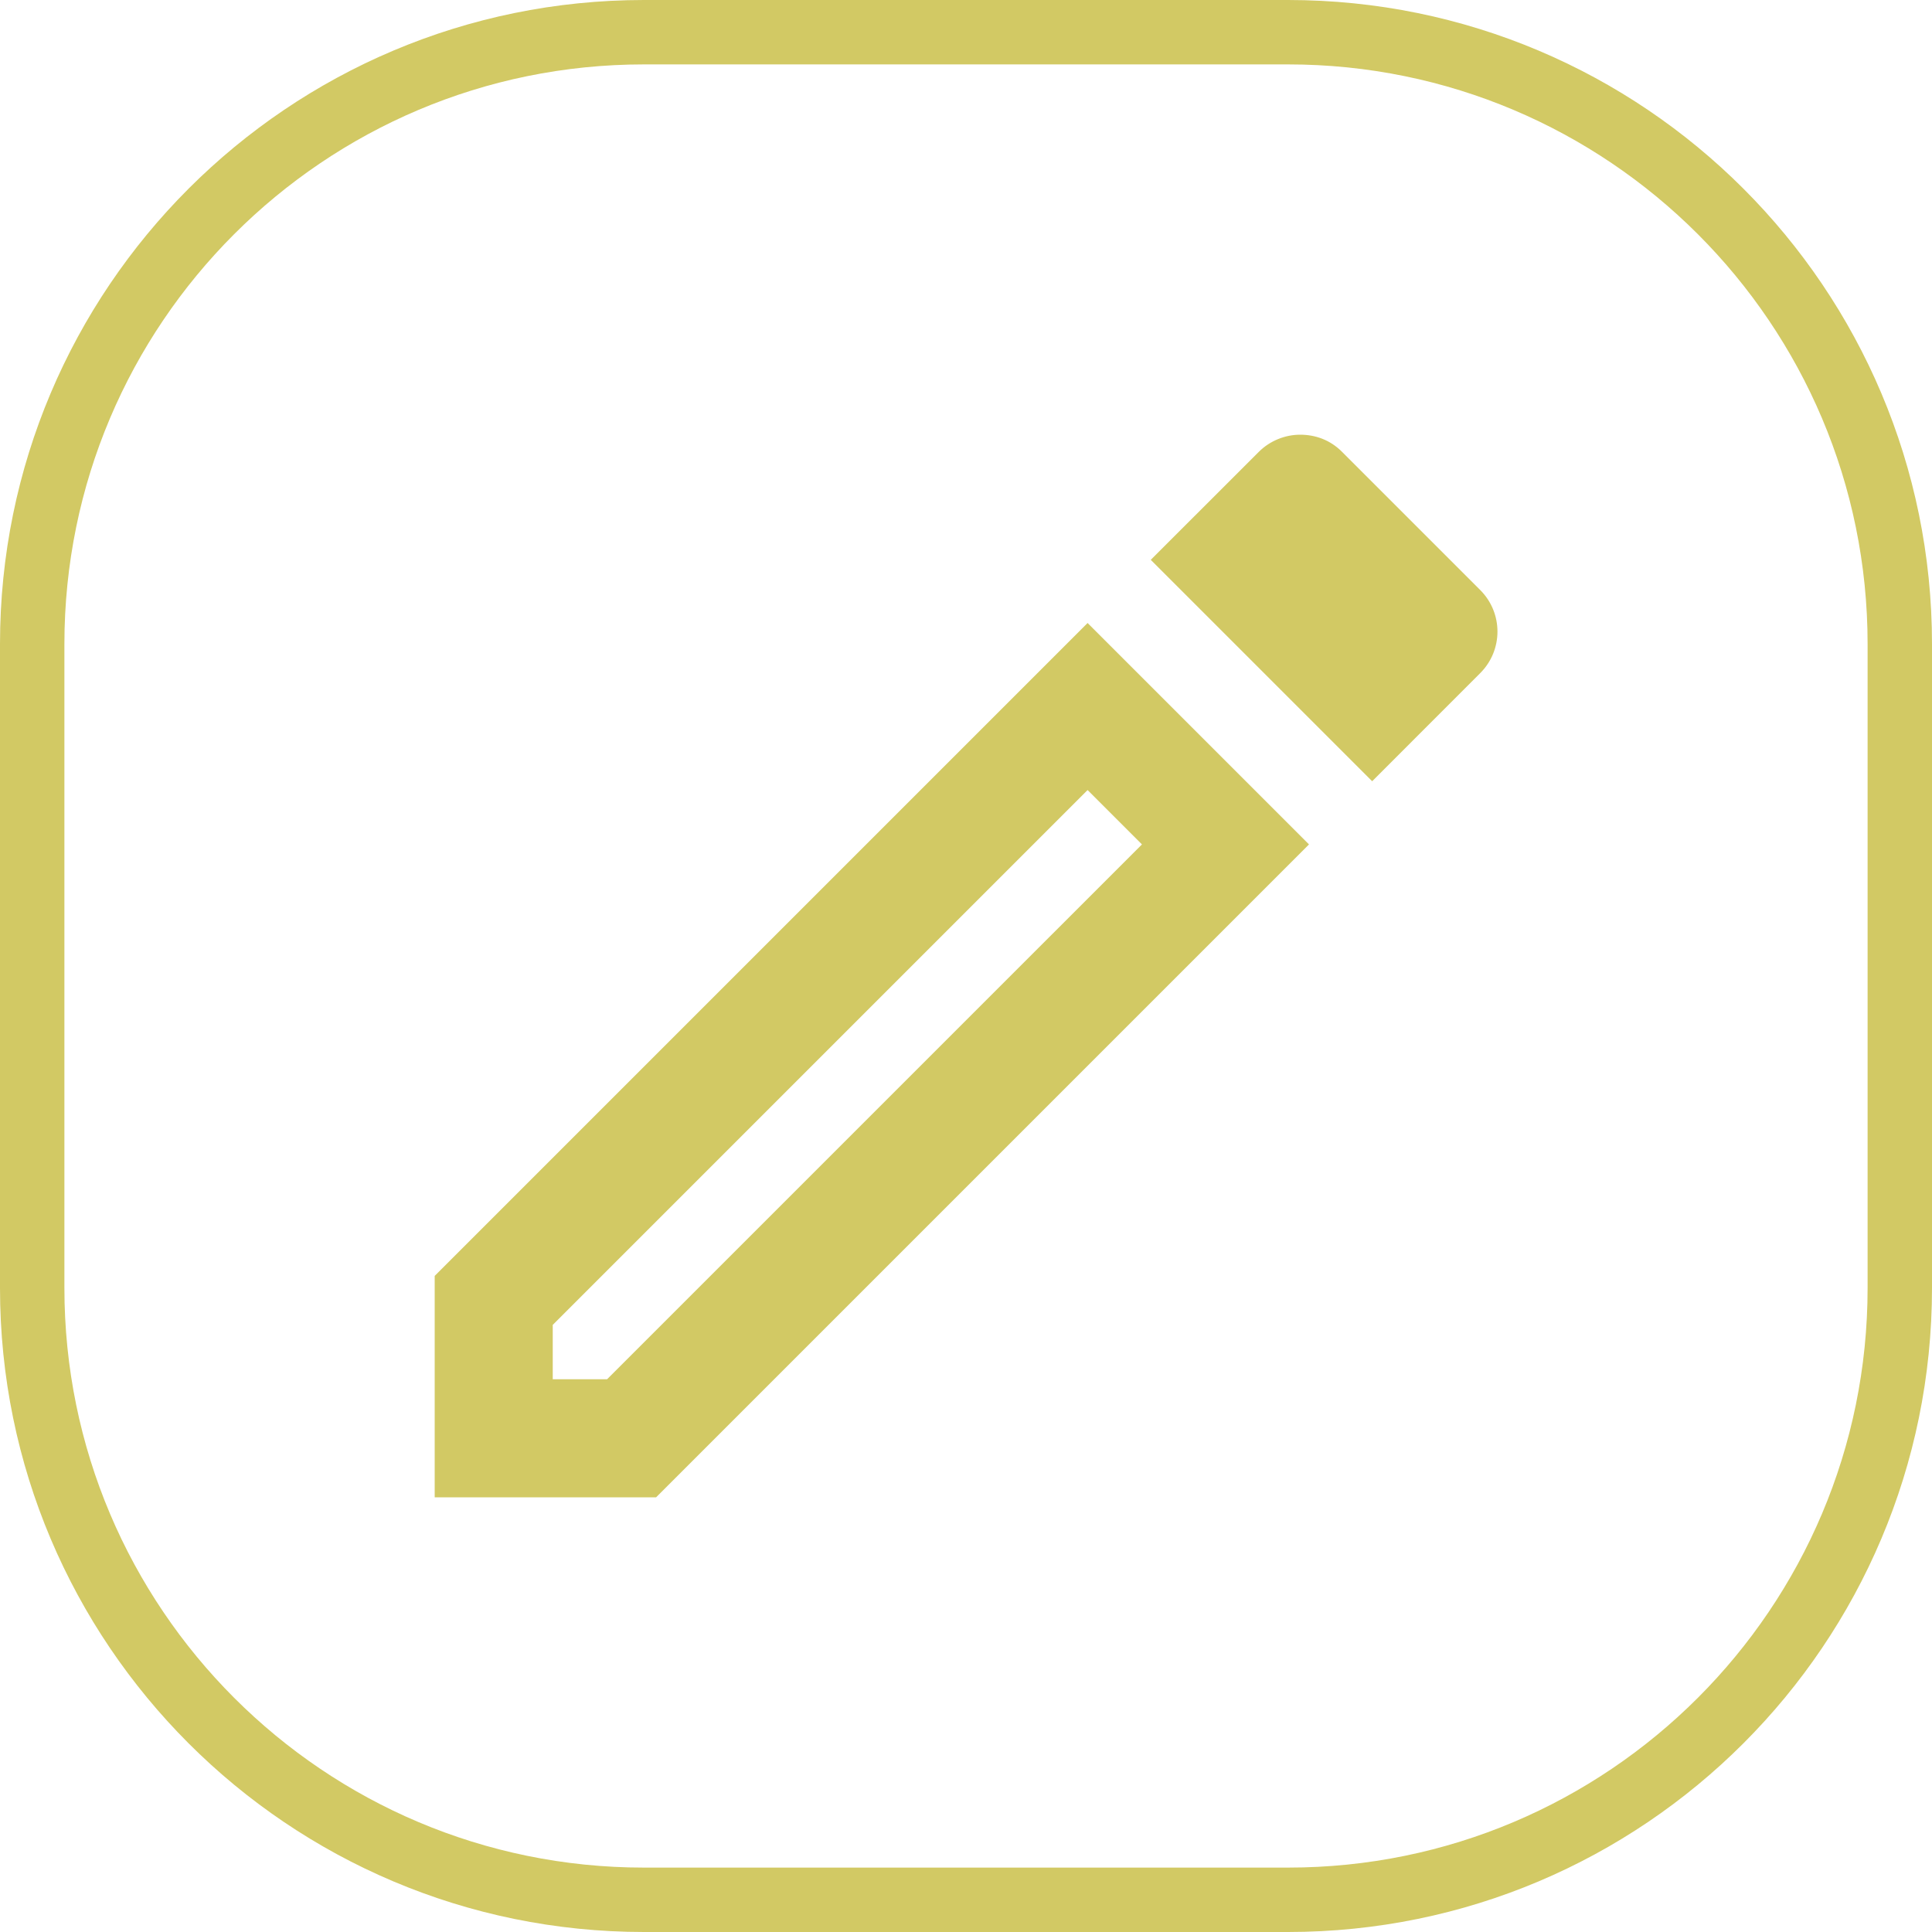
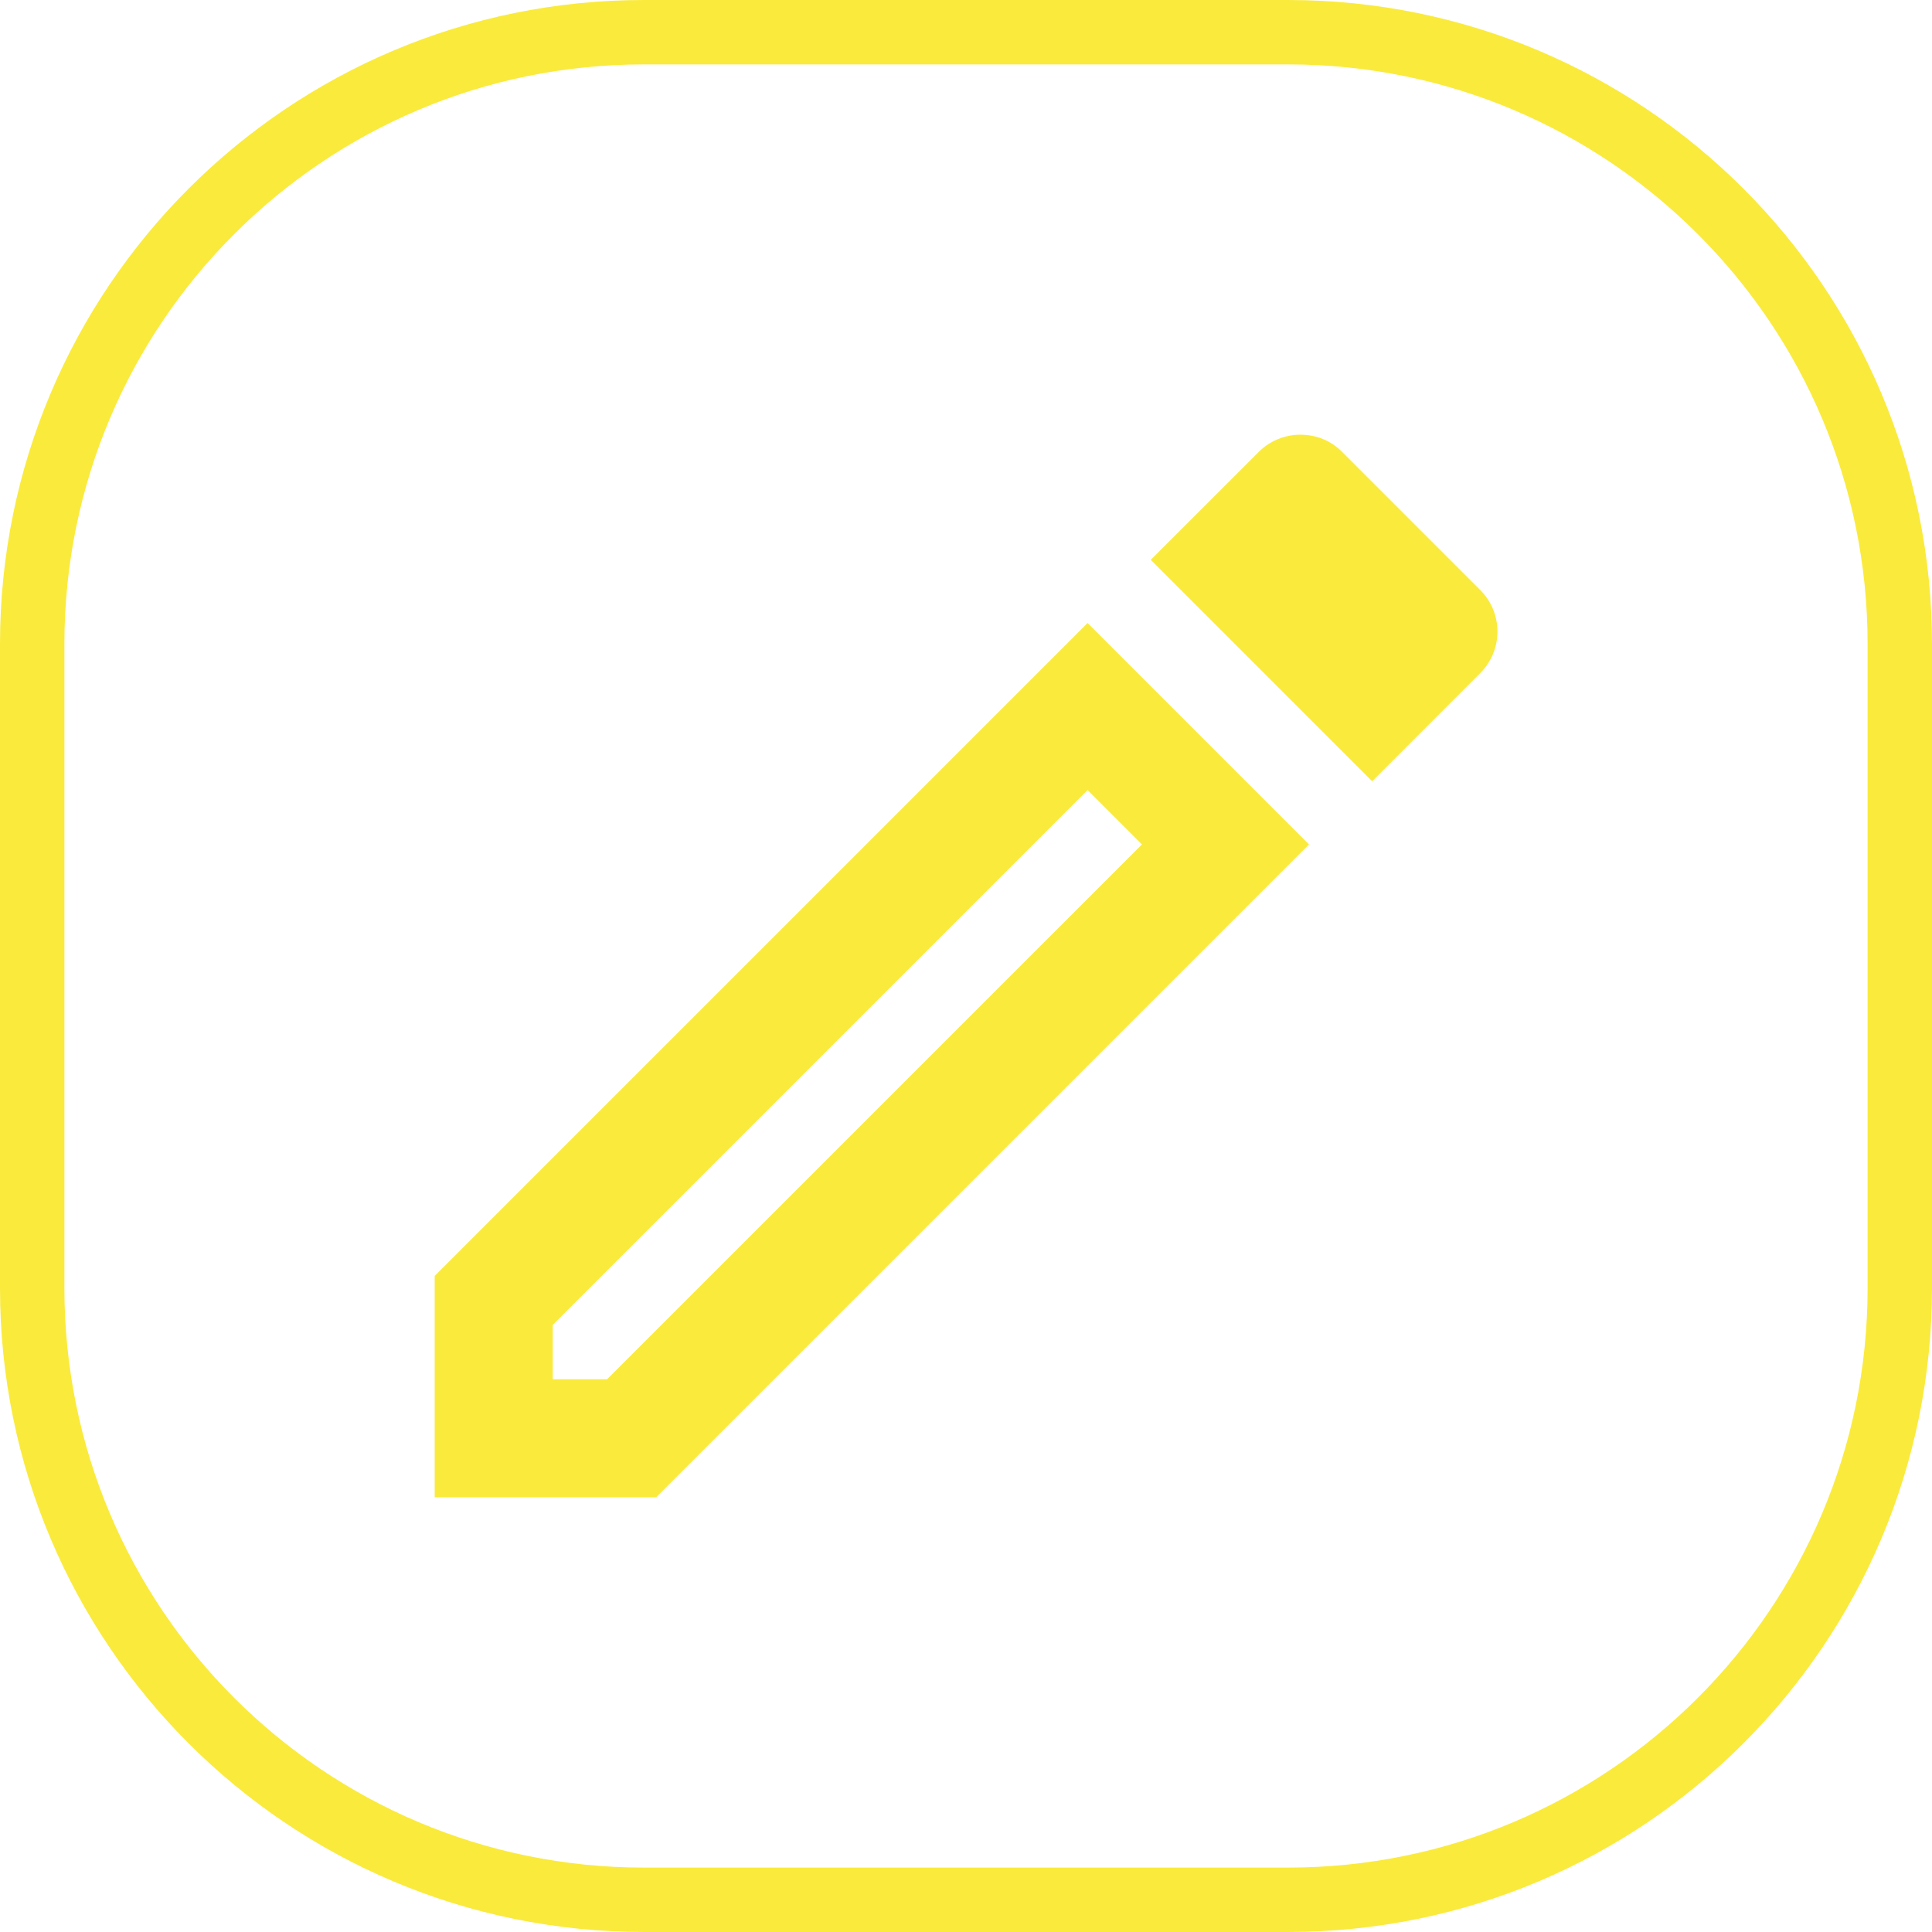
<svg xmlns="http://www.w3.org/2000/svg" width="30" height="30" viewBox="0 0 30 30" fill="none">
-   <path d="M16.888 12.268L17.732 13.112L9.427 21.417H8.583V20.573L16.888 12.268V12.268ZM20.188 6.75C19.959 6.75 19.721 6.842 19.547 7.016L17.869 8.693L21.307 12.131L22.984 10.453C23.342 10.096 23.342 9.518 22.984 9.161L20.839 7.016C20.656 6.832 20.427 6.75 20.188 6.75V6.75ZM16.888 9.674L6.75 19.812V23.25H10.188L20.326 13.112L16.888 9.674V9.674Z" fill="#D2C964" />
-   <rect x="0.5" y="0.5" width="29" height="29" rx="9.5" stroke="#D2C964" />
+   <path d="M16.888 12.268L17.732 13.112L9.427 21.417H8.583V20.573L16.888 12.268V12.268ZM20.188 6.75C19.959 6.75 19.721 6.842 19.547 7.016L17.869 8.693L21.307 12.131L22.984 10.453C23.342 10.096 23.342 9.518 22.984 9.161L20.839 7.016C20.656 6.832 20.427 6.75 20.188 6.75V6.75ZM16.888 9.674L6.75 19.812V23.25H10.188L20.326 13.112L16.888 9.674V9.674Z" fill="#FAEA3C" />
+   <rect x="0.5" y="0.5" width="29" height="29" rx="9.5" stroke="#FAEA3C" />
</svg>
